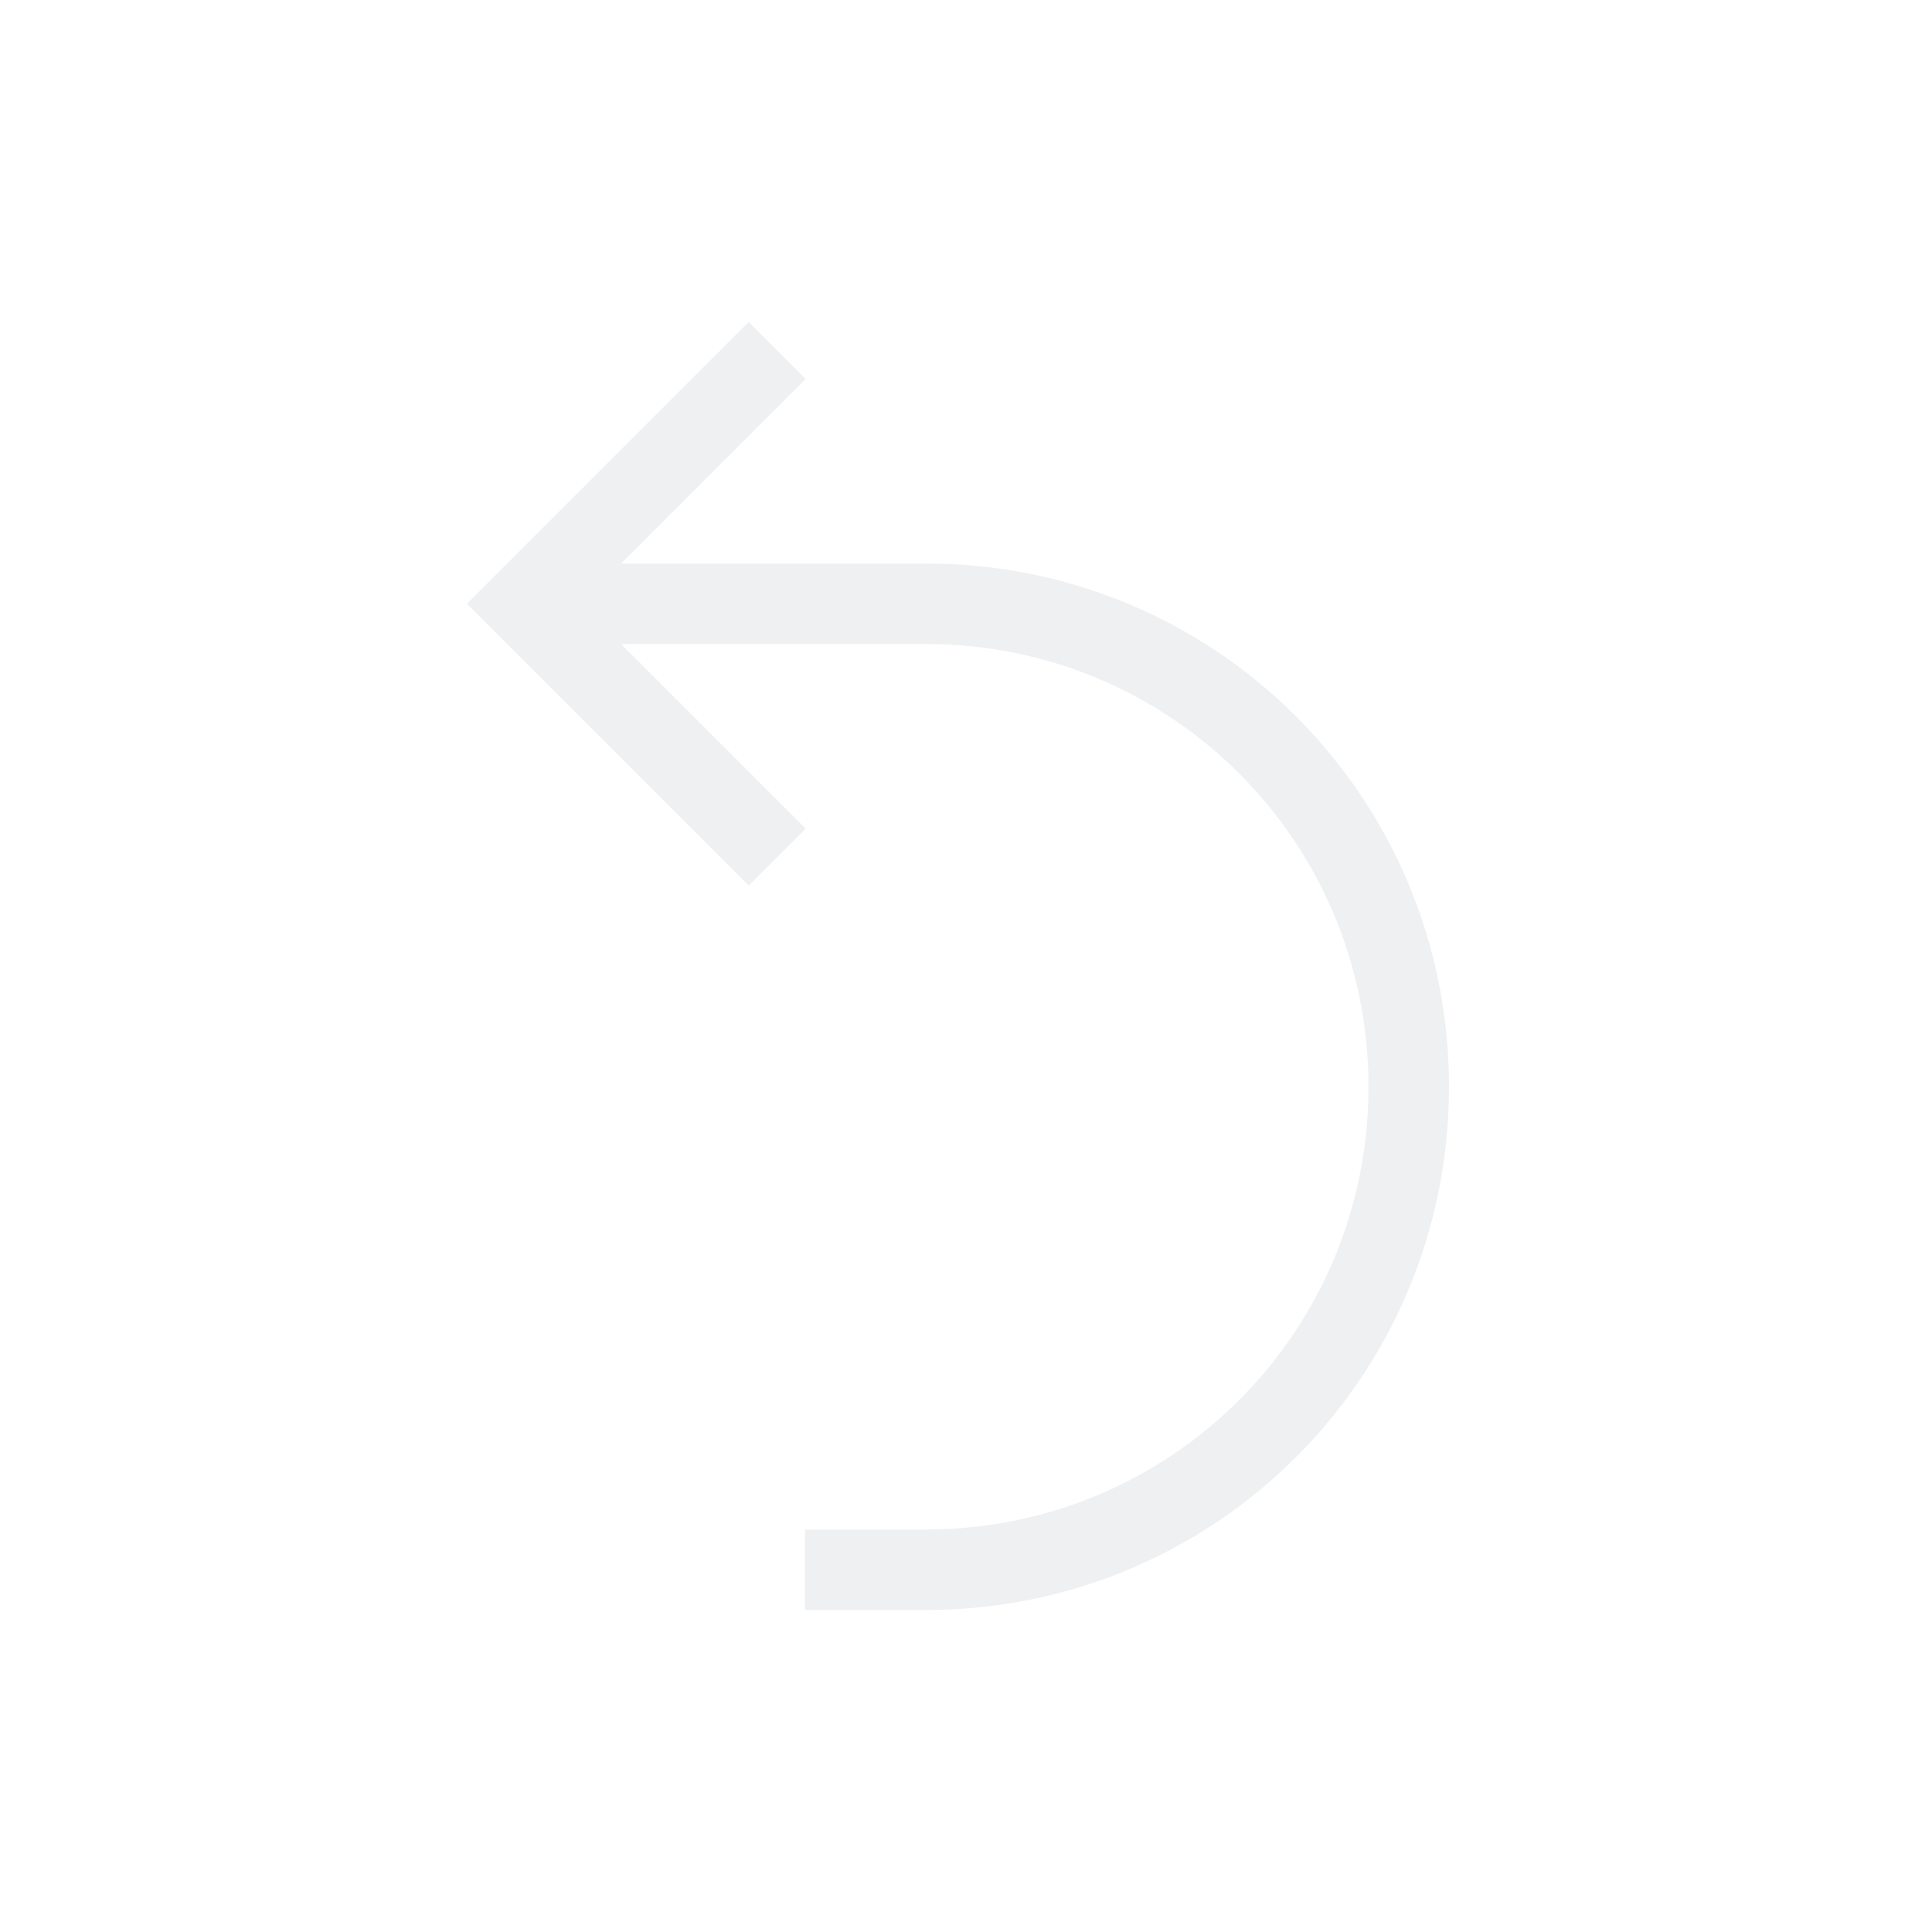
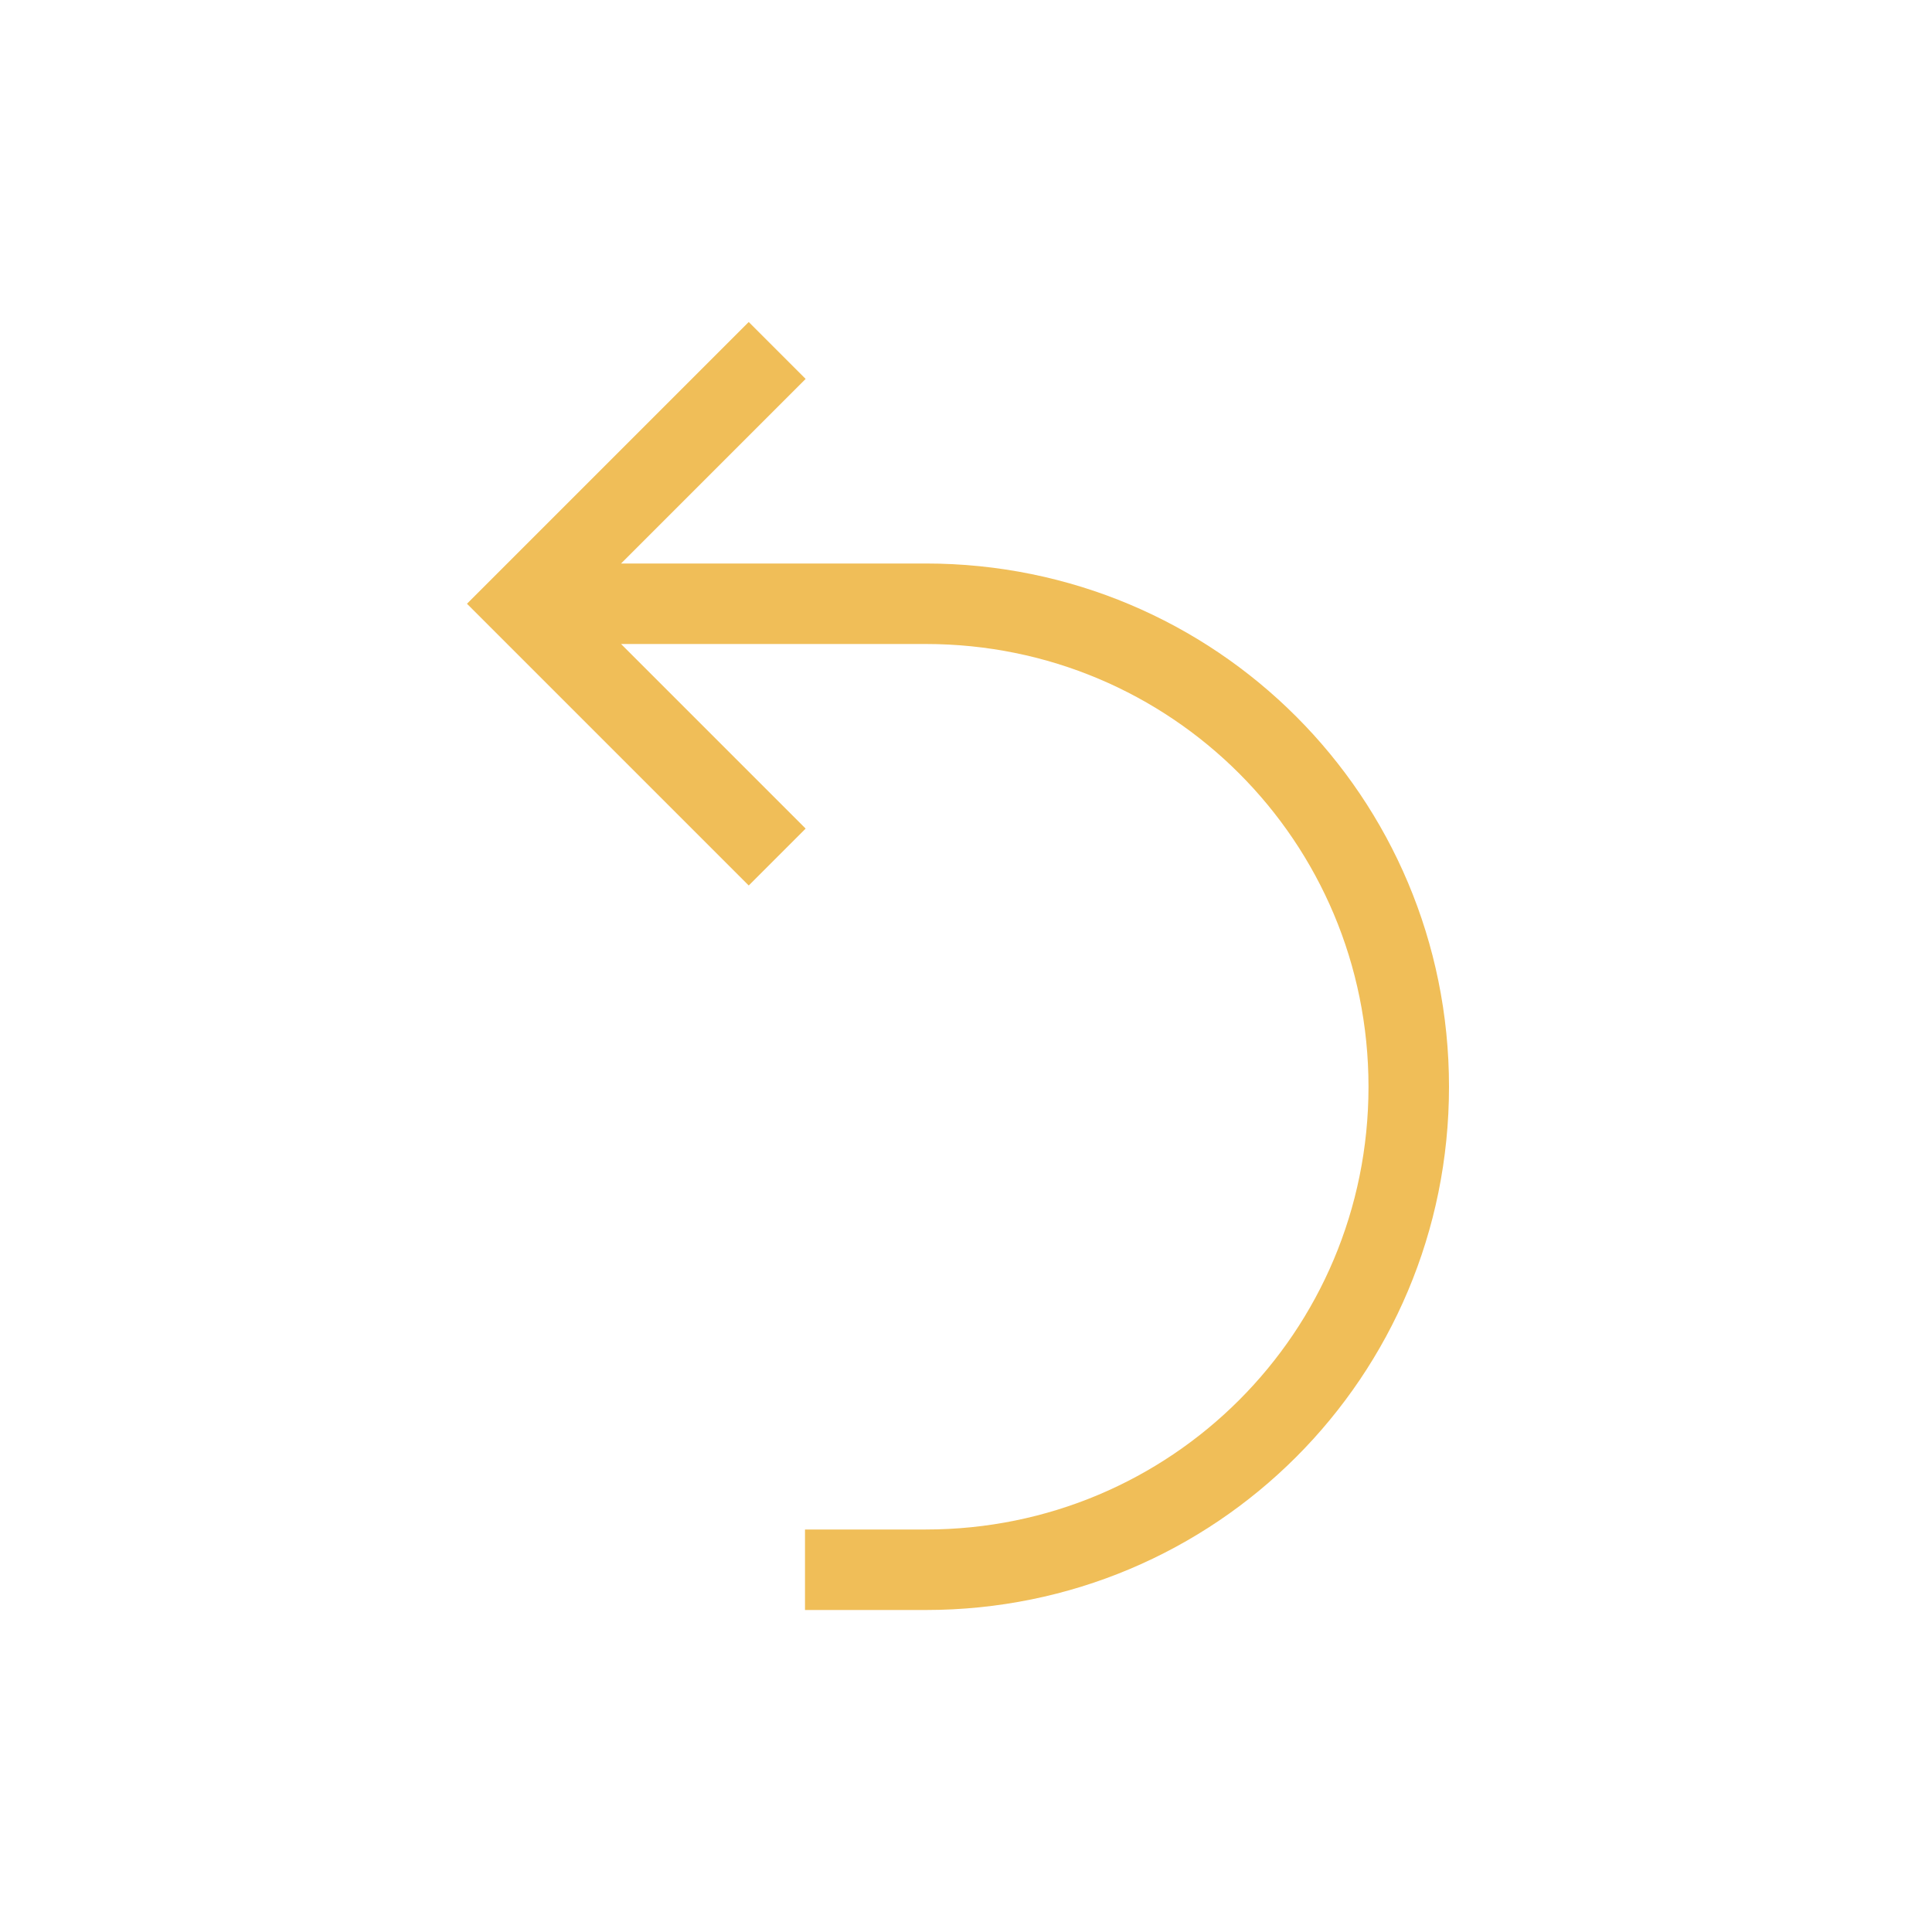
<svg xmlns="http://www.w3.org/2000/svg" viewBox="0 0 24 24">
  <defs id="defs3051">
    <style type="text/css" id="current-color-scheme">
      .ColorScheme-Text {
-         color:#eff0f1;
+         color:#f0be58;
      }
      </style>
  </defs>
  <path style="fill:currentColor;fill-opacity:1;stroke:none" d="m8.301 3l-3.293 3.293-.207.207.207.207 3.293 3.293.707-.707-2.293-2.293h2.285 1.008.492c3.047 0 5.5 2.453 5.5 5.5 0 3.047-2.453 5.5-5.5 5.5h-1.5v1h1.5c3.601 0 6.5-2.899 6.5-6.5 0-3.601-2.899-6.5-6.5-6.5h-.492-1.008-2.285l2.293-2.293-.707-.707" class="ColorScheme-Text" transform="translate(1,1)" />
</svg>
